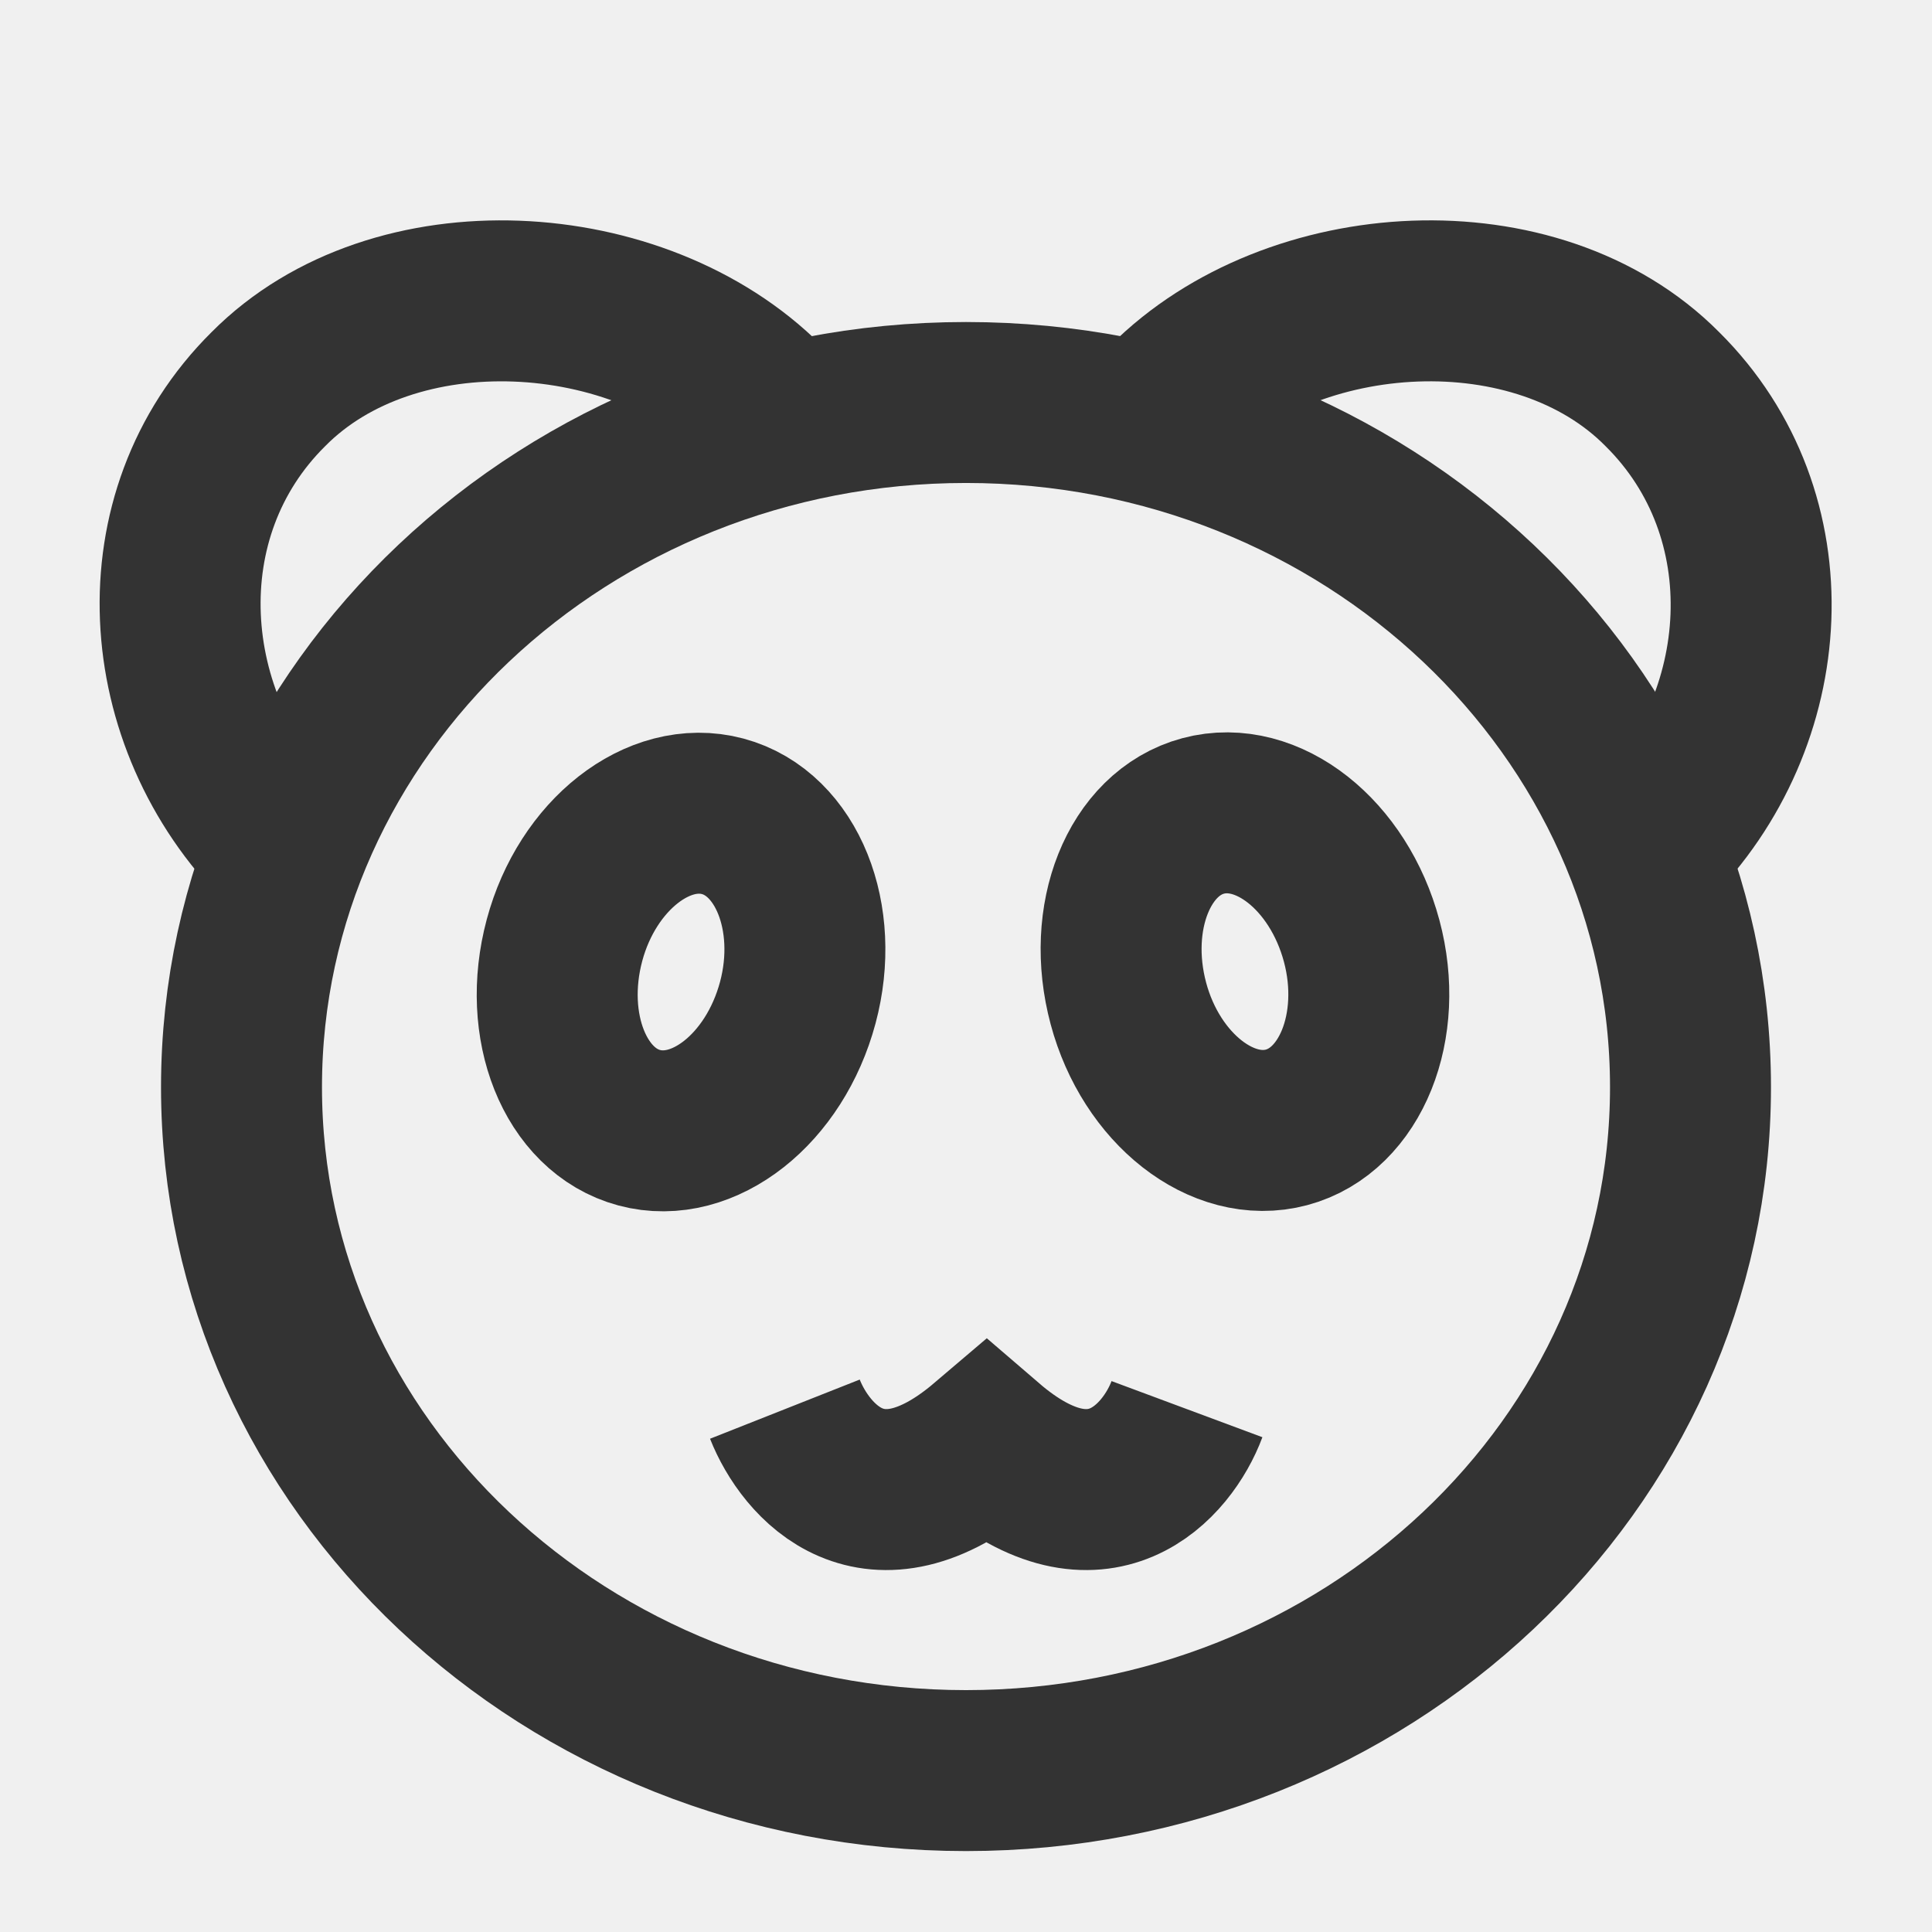
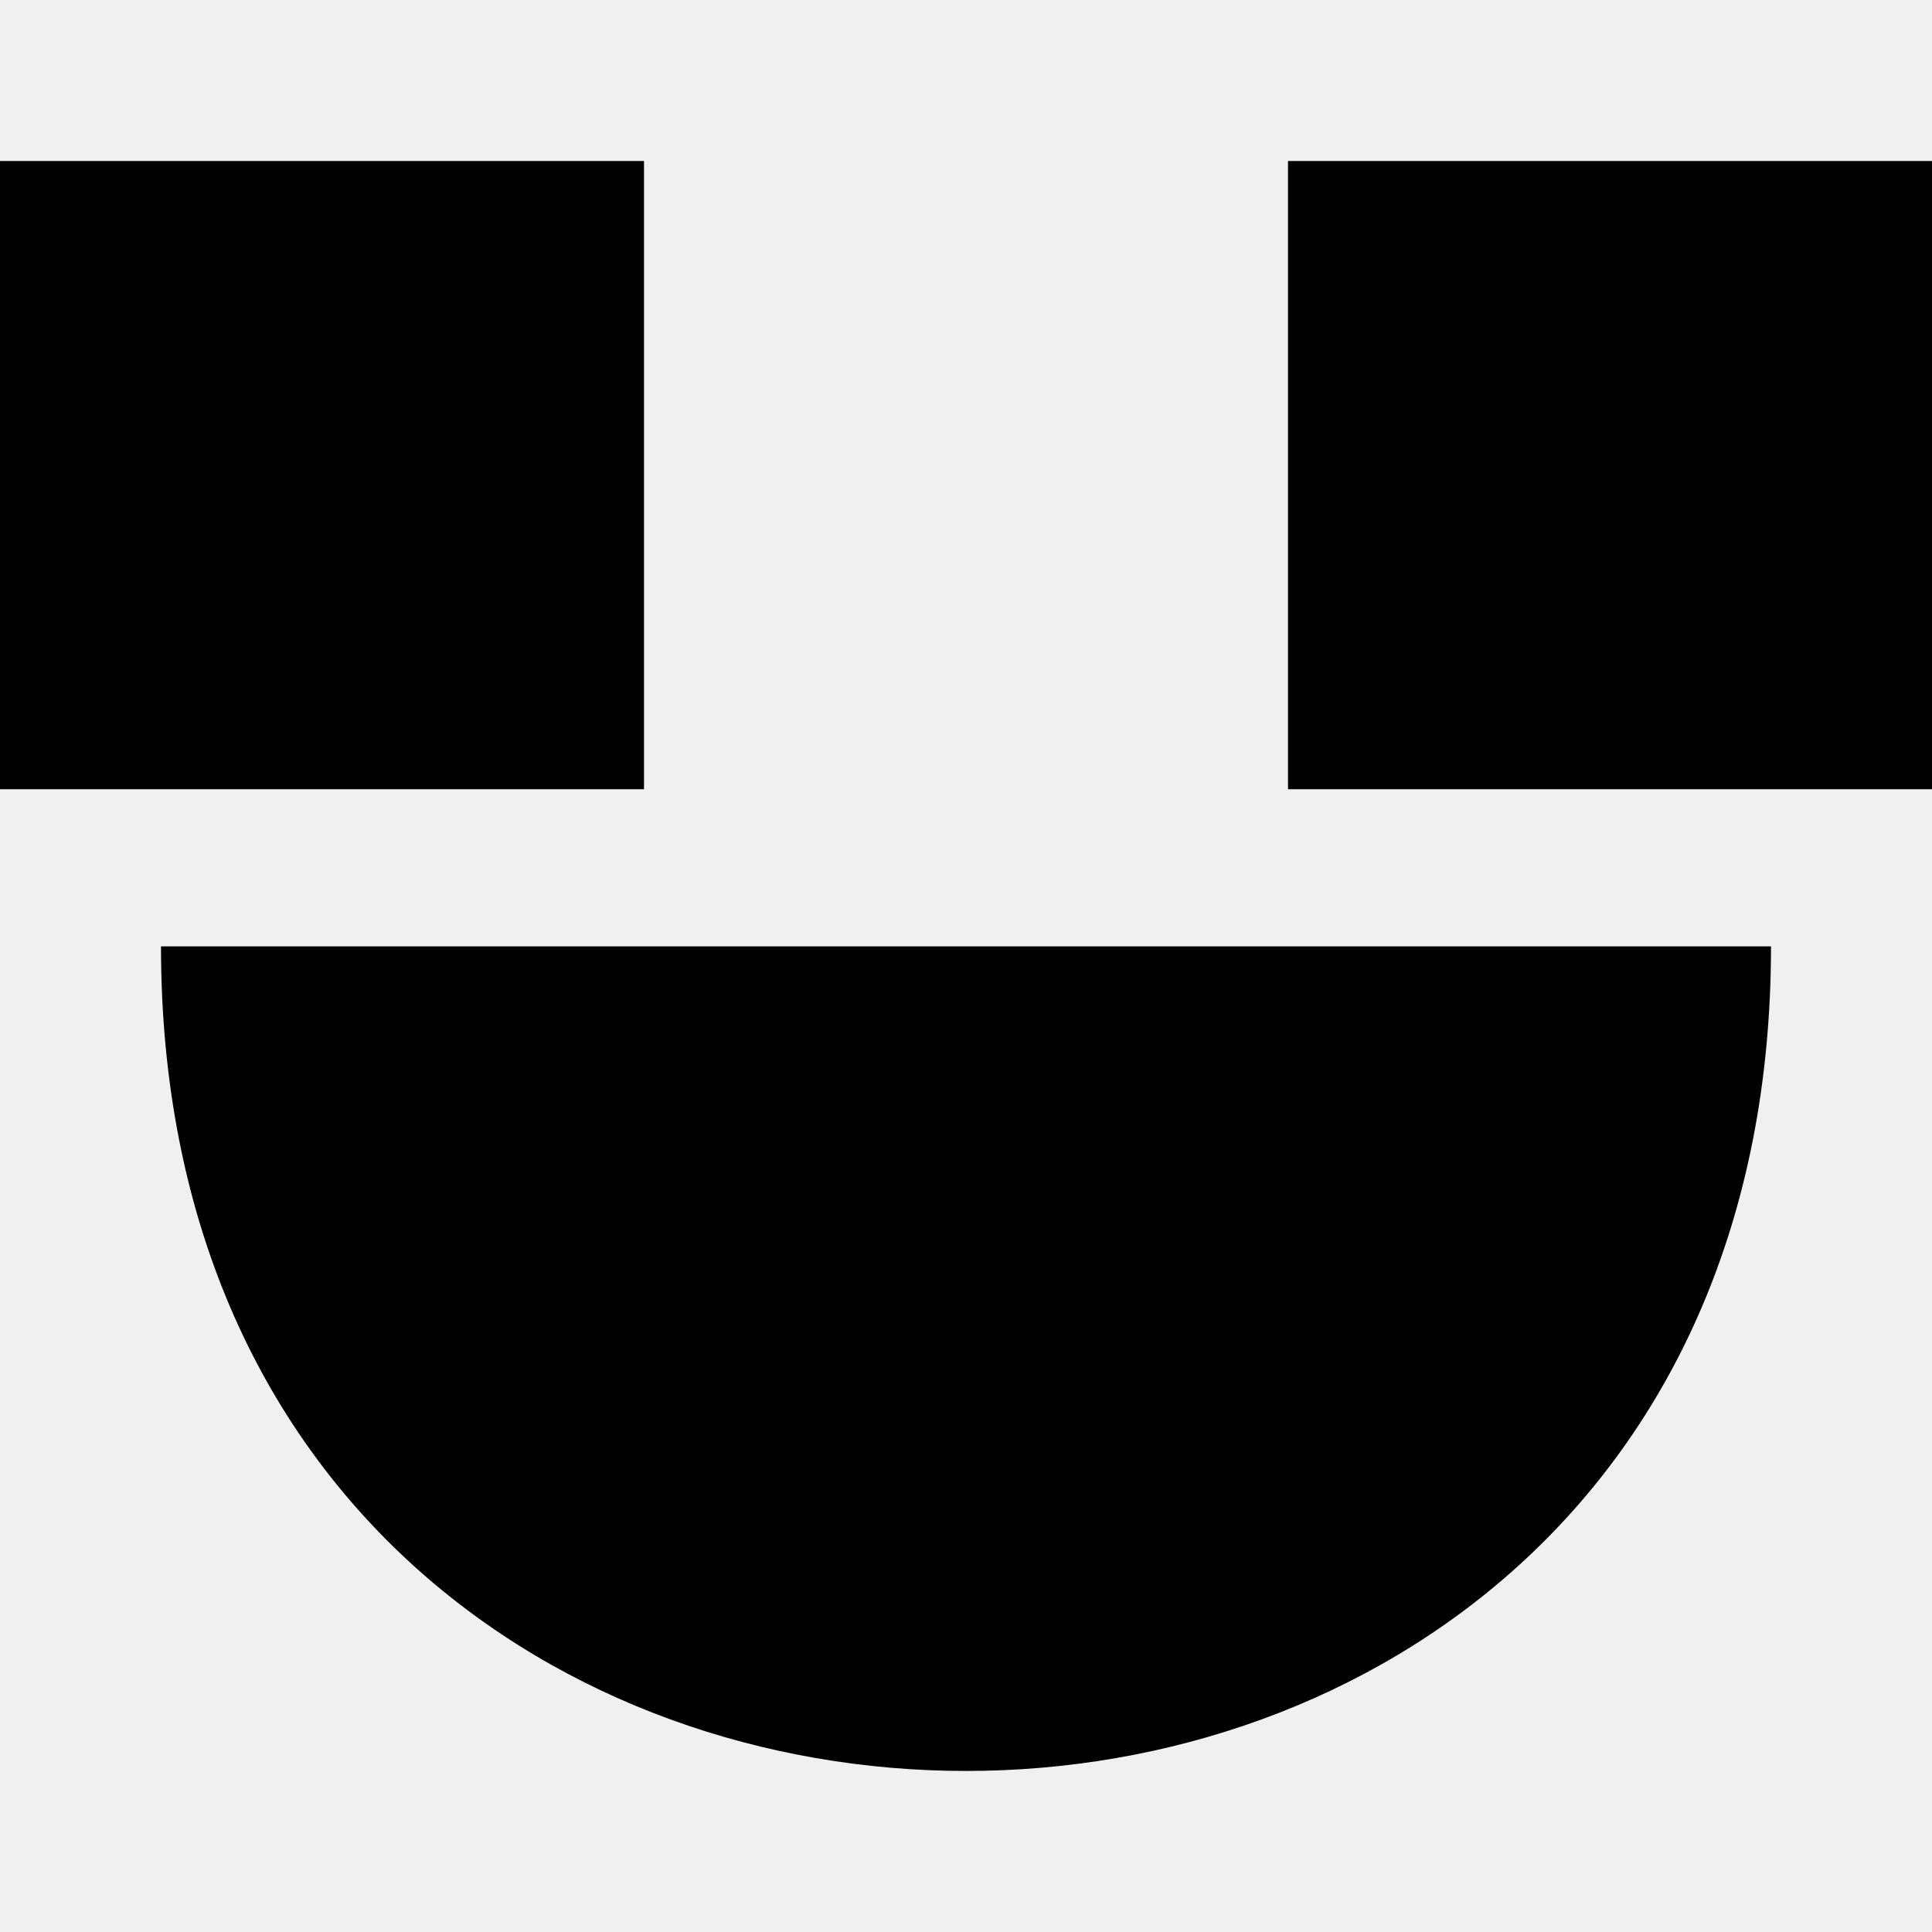
- <svg xmlns="http://www.w3.org/2000/svg" xmlns:xlink="http://www.w3.org/1999/xlink" width="16" height="16" viewBox="0 0 16 16" fill="none">
+ <svg xmlns="http://www.w3.org/2000/svg" width="800px" height="800px" viewBox="0 -1 12 12" version="1.1">
  <defs>
-     <rect id="path_0" x="0" y="0" width="16" height="16" />
-   </defs>
-   <g opacity="1" transform="translate(0 0)  rotate(0 8 8)">
-     <mask id="bg-mask-0" fill="white">
-       <use xlink:href="#path_0" />
-     </mask>
-     <g mask="url(#bg-mask-0)">
-       <path id="路径 1" style="stroke:#333333; stroke-width:1.333; stroke-opacity:1; stroke-dasharray:0 0" transform="translate(2 3.333333)  rotate(0 6 5.666667)" d="M6,0C2.69,0 0,2.54 0,5.67C0,8.8 2.69,11.33 6,11.33C9.31,11.33 12,8.8 12,5.67C12,2.54 9.31,0 6,0Z " />
-       <path id="路径 2" style="stroke:#333333; stroke-width:1.333; stroke-opacity:1; stroke-dasharray:0 0" transform="translate(4.64 6.715)  rotate(15 1 1.333333)" d="M1,0C0.45,0 0,0.6 0,1.33C0,2.07 0.45,2.67 1,2.67C1.55,2.67 2,2.07 2,1.33C2,0.6 1.55,0 1,0Z " />
-       <path id="路径 3" style="stroke:#333333; stroke-width:1.333; stroke-opacity:1; stroke-dasharray:0 0" transform="translate(9.31 6.715)  rotate(165 1 1.333334)" d="M1,0C0.45,0 0,0.6 0,1.33C0,2.07 0.45,2.67 1,2.67C1.55,2.67 2,2.07 2,1.33C2,0.6 1.55,0 1,0Z " />
-       <path id="路径 4" style="stroke:#333333; stroke-width:1.333; stroke-opacity:1; stroke-dasharray:0 0" transform="translate(9.6666 2.492505)  rotate(0 2.417617 2.253581)" d="M4,4.51C5.04,3.47 5.15,1.77 4.1,0.73C3.06,-0.32 1.04,-0.2 0,0.84 " />
-       <path id="路径 5" style="stroke:#333333; stroke-width:1.333; stroke-opacity:1; stroke-dasharray:0 0" transform="translate(1.492668 2.492614)  rotate(0 2.420333 2.25361)" d="M0.84,4.51C-0.2,3.47 -0.32,1.77 0.73,0.73C1.77,-0.32 3.8,-0.2 4.84,0.84 " />
-       <path id="路径 6" style="stroke:#333333; stroke-width:1.333; stroke-opacity:1; stroke-dasharray:0 0" transform="translate(6.5 11.67)  rotate(0 1.666667 0.3333303)" d="M0,0C0.17,0.43 0.73,1.09 1.67,0.29C2.6,1.09 3.17,0.43 3.33,0 " />
+ 
+ </defs>
+   <g id="Page-1" stroke="none" stroke-width="1" fill="none" fill-rule="evenodd">
+     <g id="Dribbble-Light-Preview" transform="translate(-64, -6165)" fill="#000000">
+       <g id="icons" transform="translate(56, 160)">
+         <path d="M16,6008.902 L20,6008.902 L20,6005 L16,6005 L16,6008.902 Z M8,6008.902 L12,6008.902 L12,6005 L8,6005 L8,6008.902 Z M9,6009.878 L19,6009.878 C19,6016.707 9,6016.707 9,6009.878 L9,6009.878 Z" id="emoji_happy_simple-[#458]">
+ 
+ </path>
+       </g>
    </g>
  </g>
</svg>
